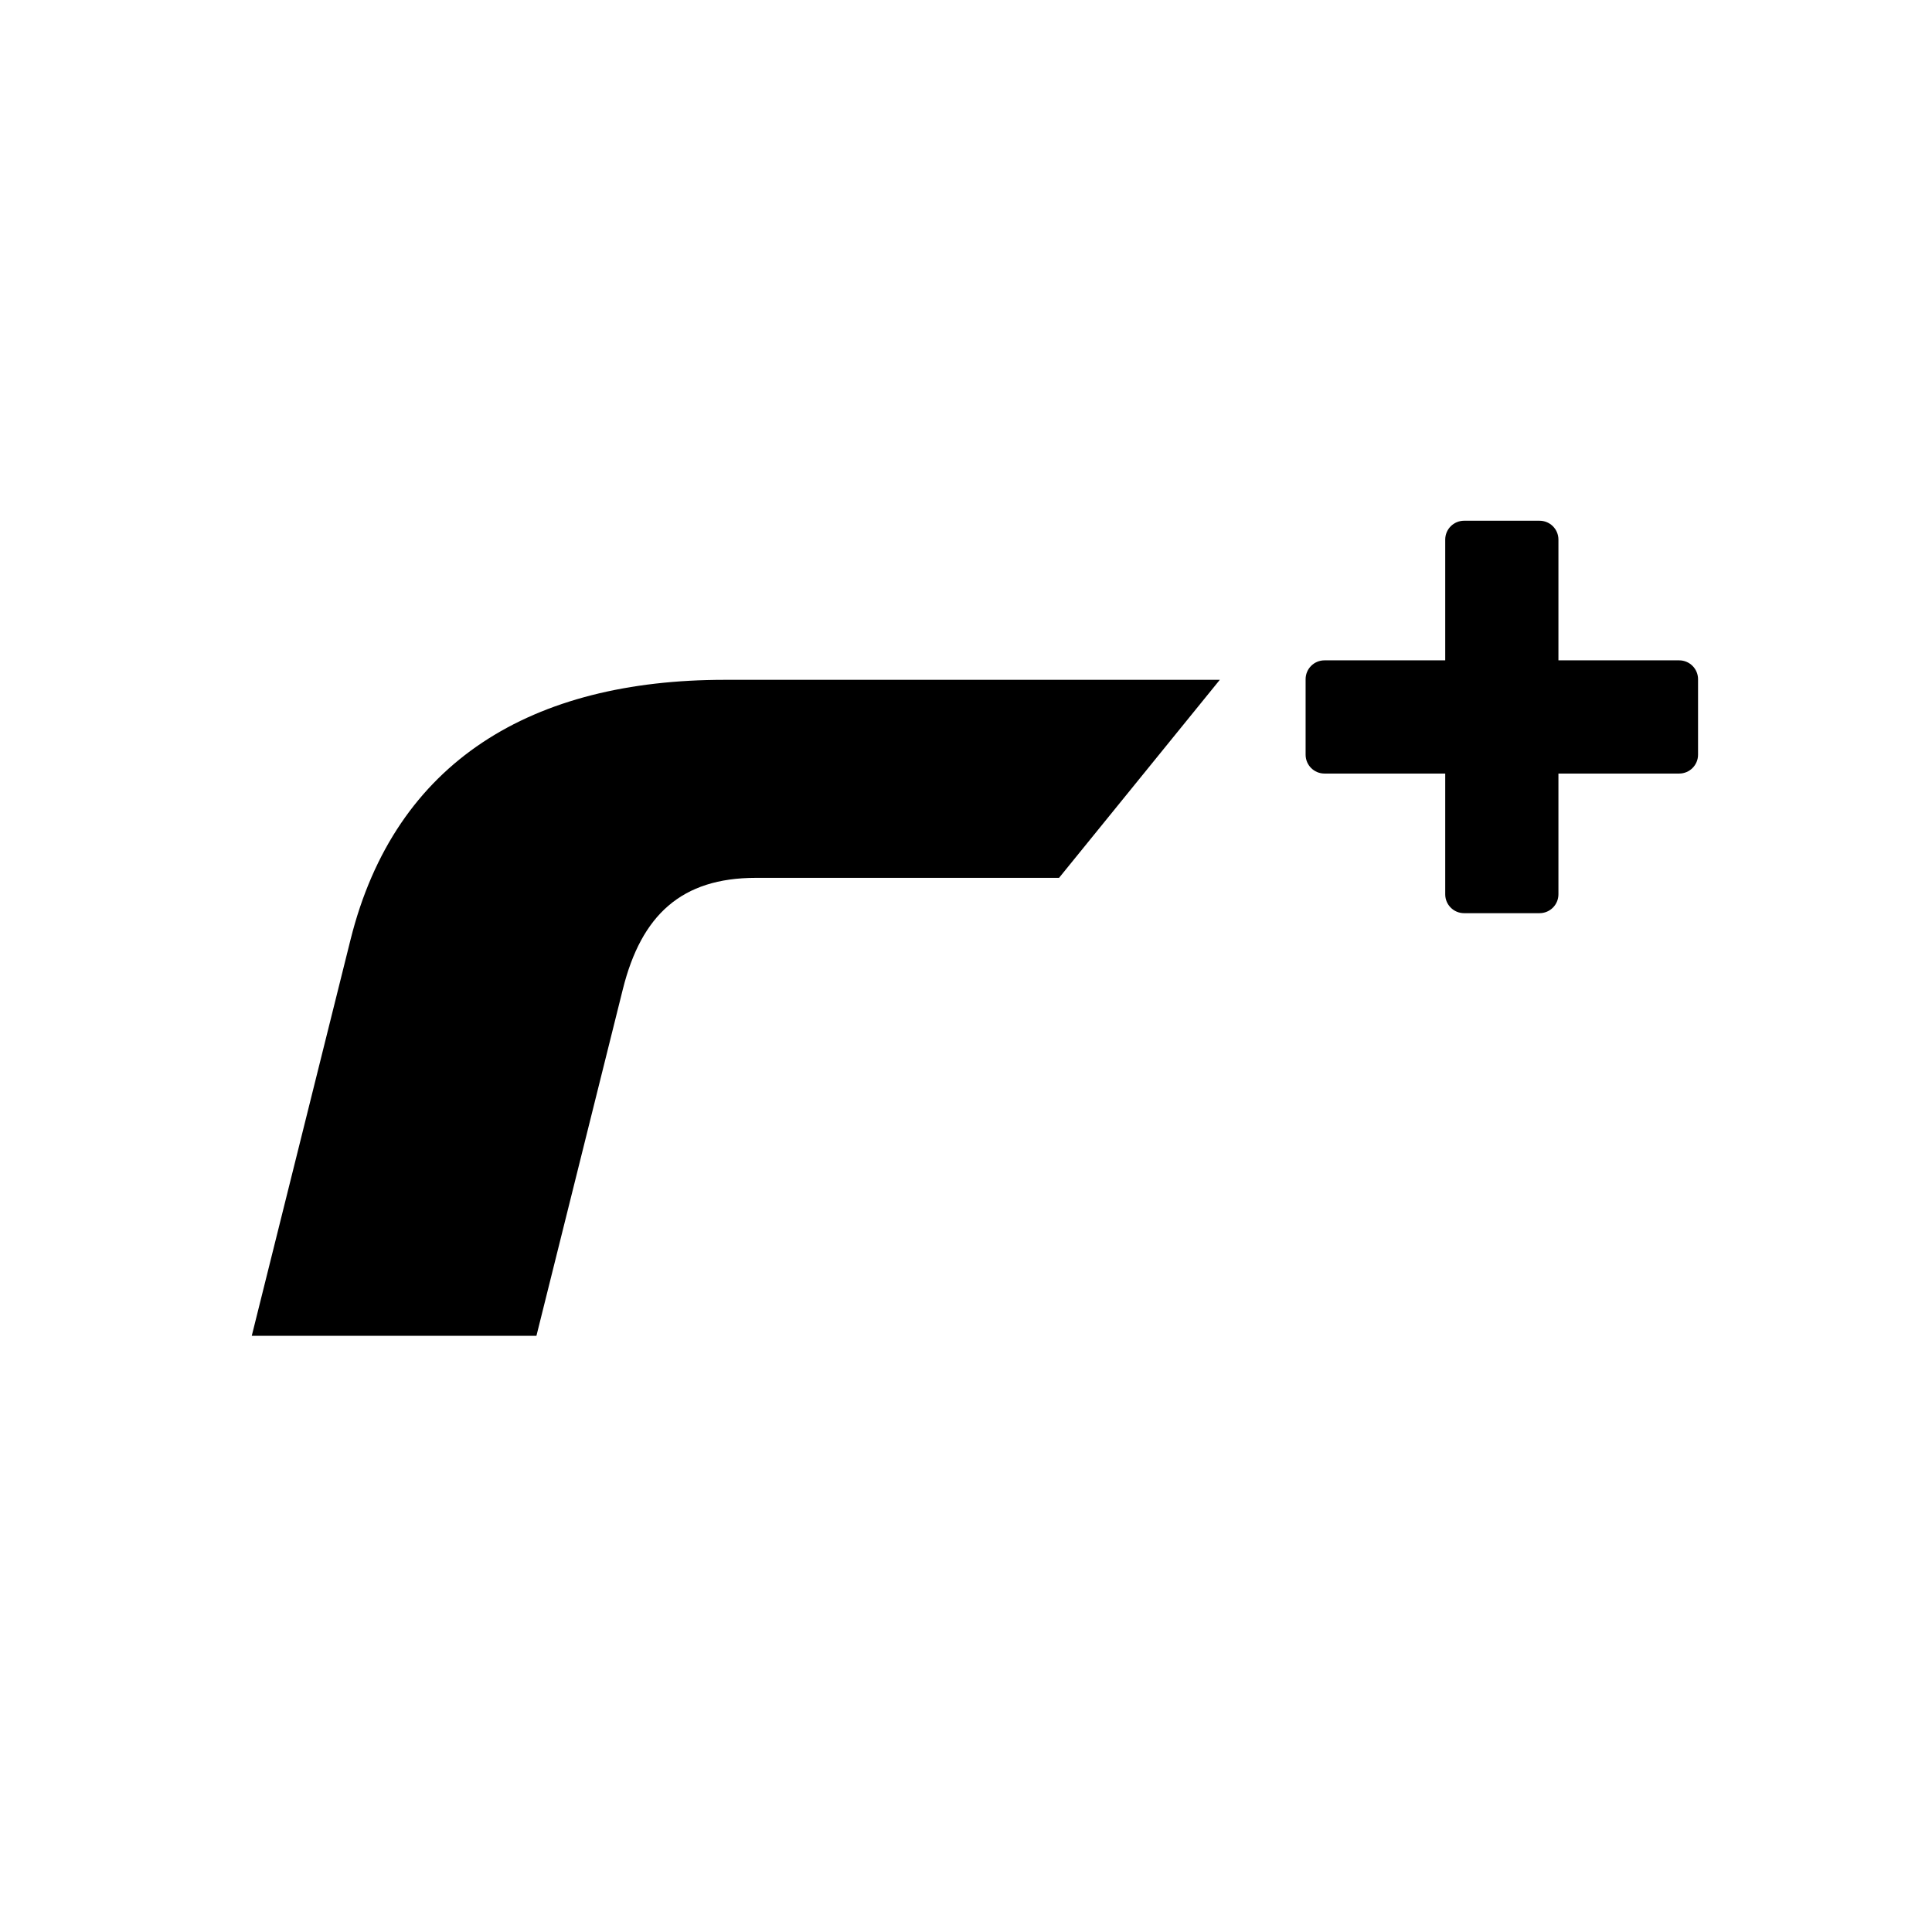
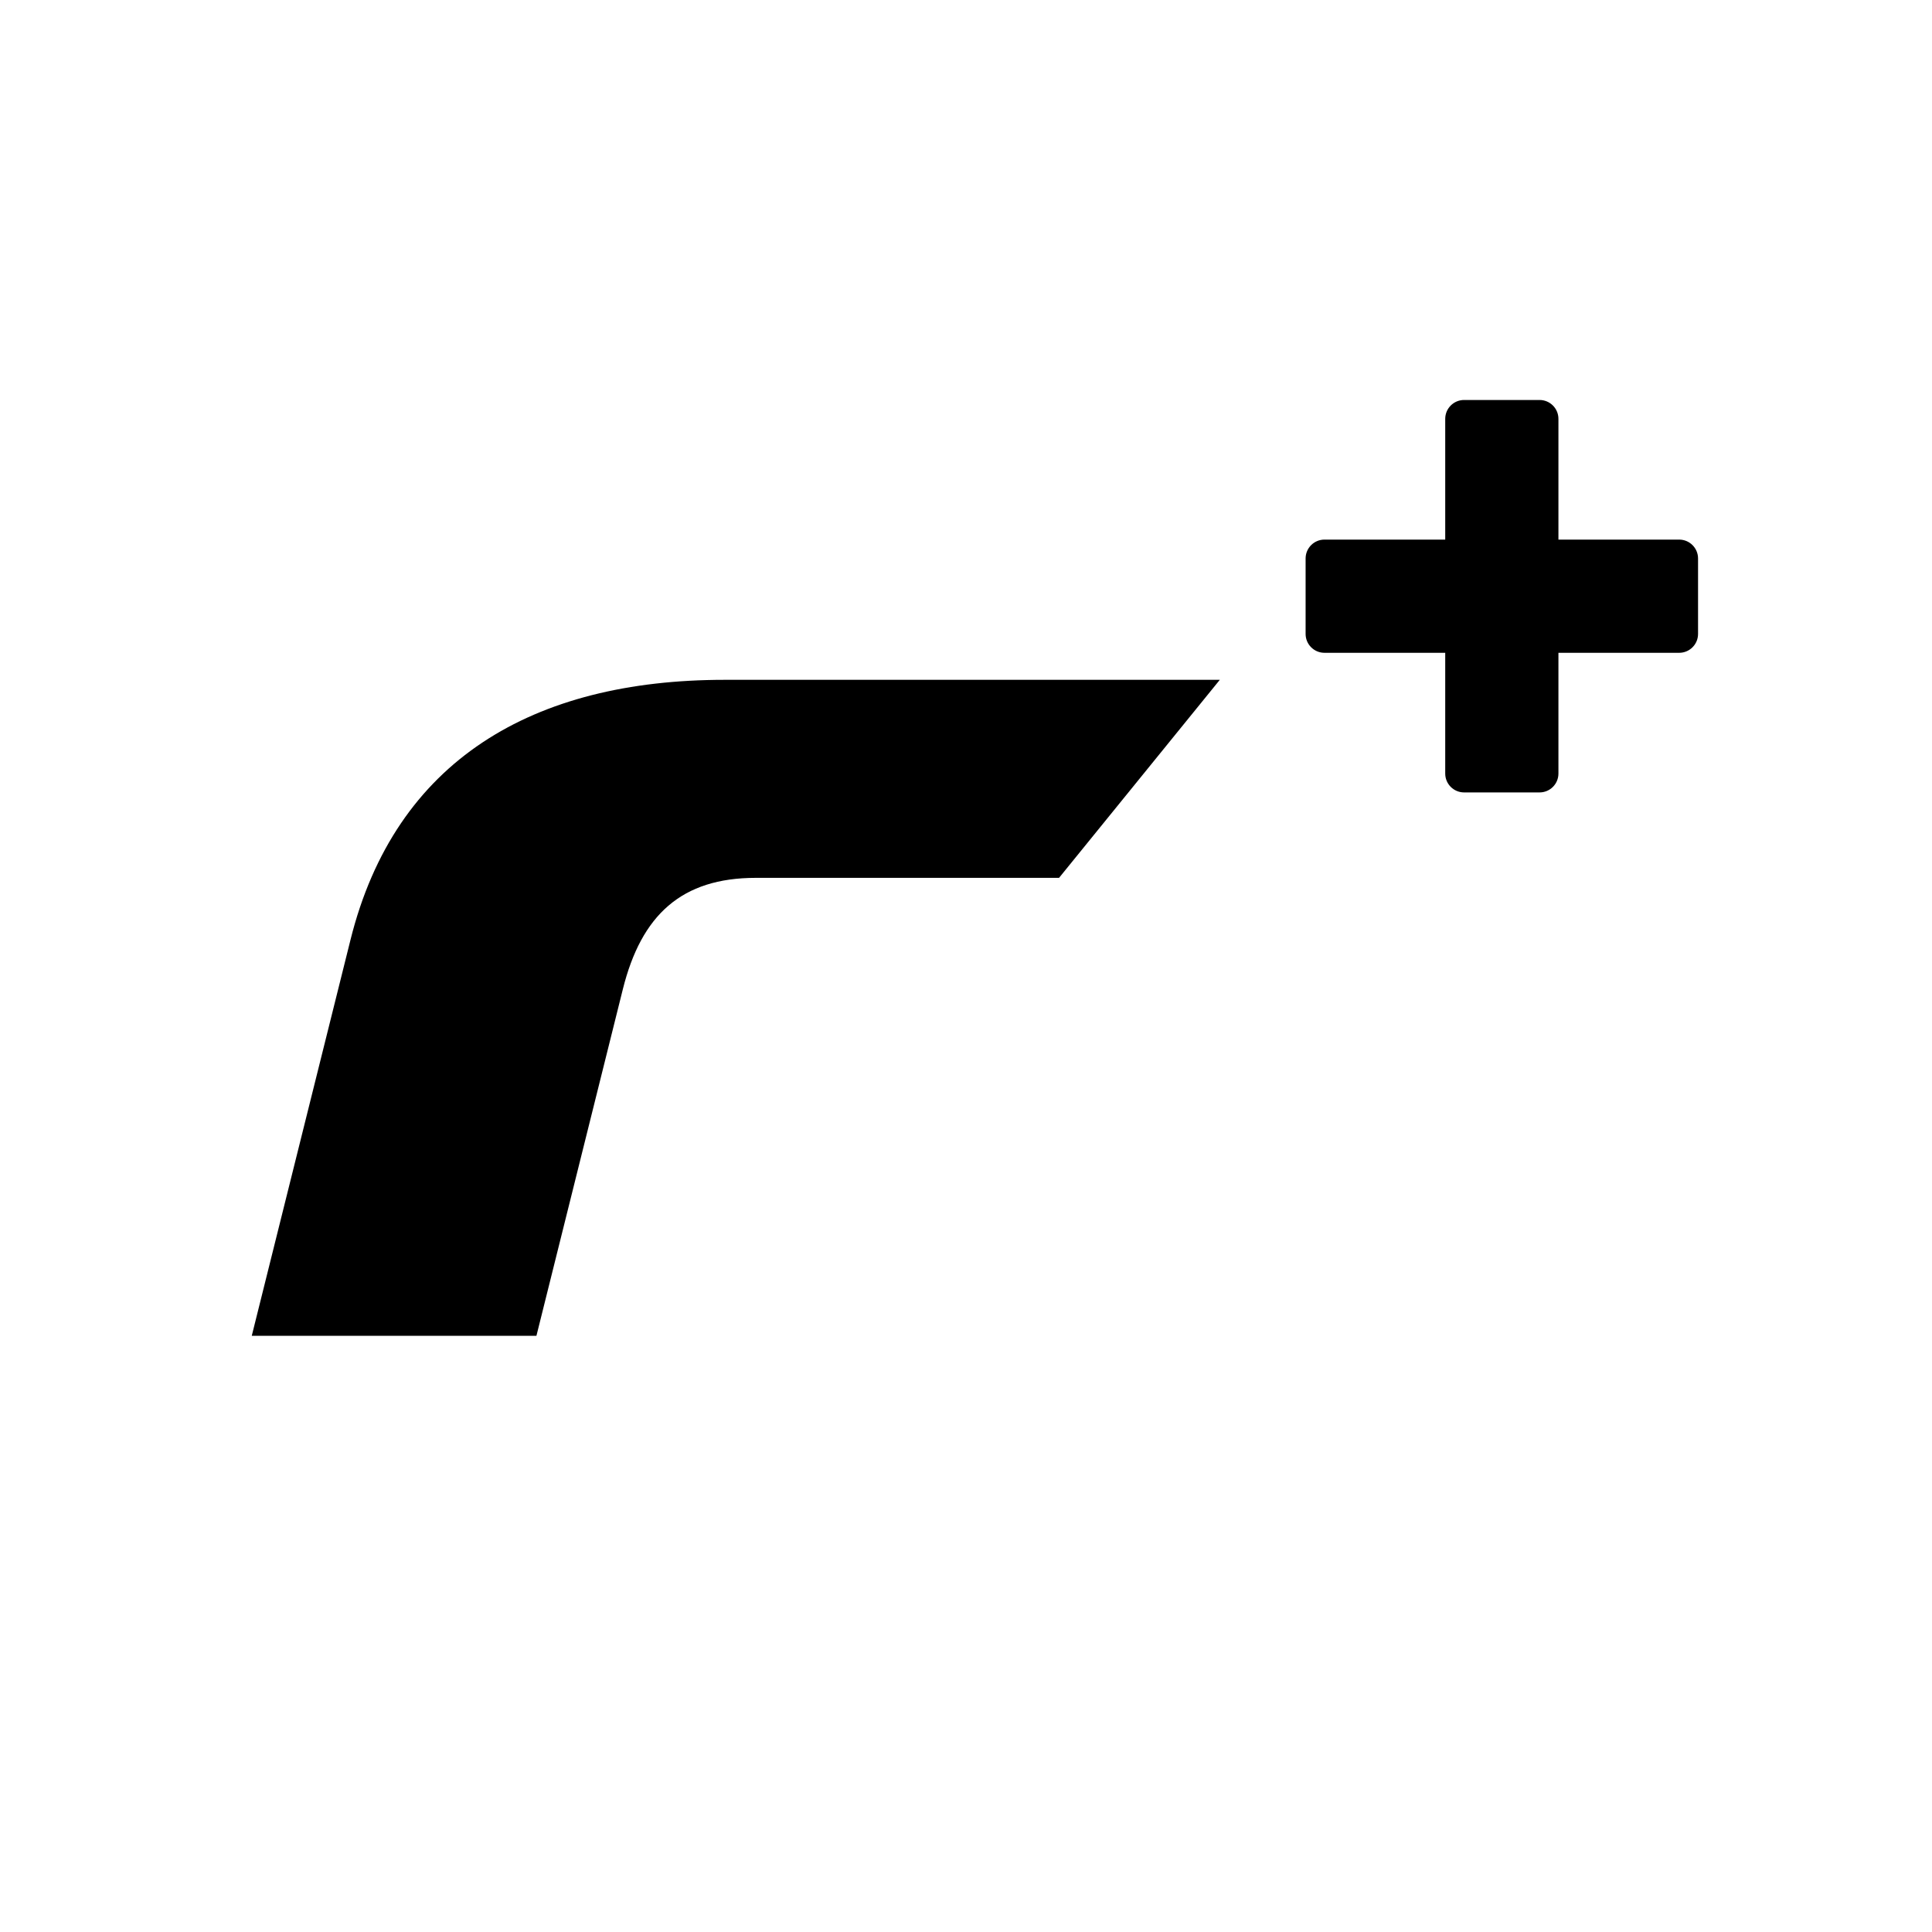
<svg xmlns="http://www.w3.org/2000/svg" viewBox="0 0 512 512">
  <g fill="#000000">
    <g transform="translate(-12 26) scale(.82)">
      <path transform="translate(0 400) skewX(-14) translate(0 -400)" d="M96 400V272C96 214 134 188 196 188H356L320 252H222C198 252 188 264 188 288V400Z" />
    </g>
-     <rect x="346" y="175" width="104" height="30" rx="5" />
-     <rect x="383" y="138" width="30" height="104" rx="5" />
+     <rect x="346" y="143" width="104" height="30" rx="5" />
+     <rect x="383" y="106" width="30" height="104" rx="5" />
  </g>
</svg>
